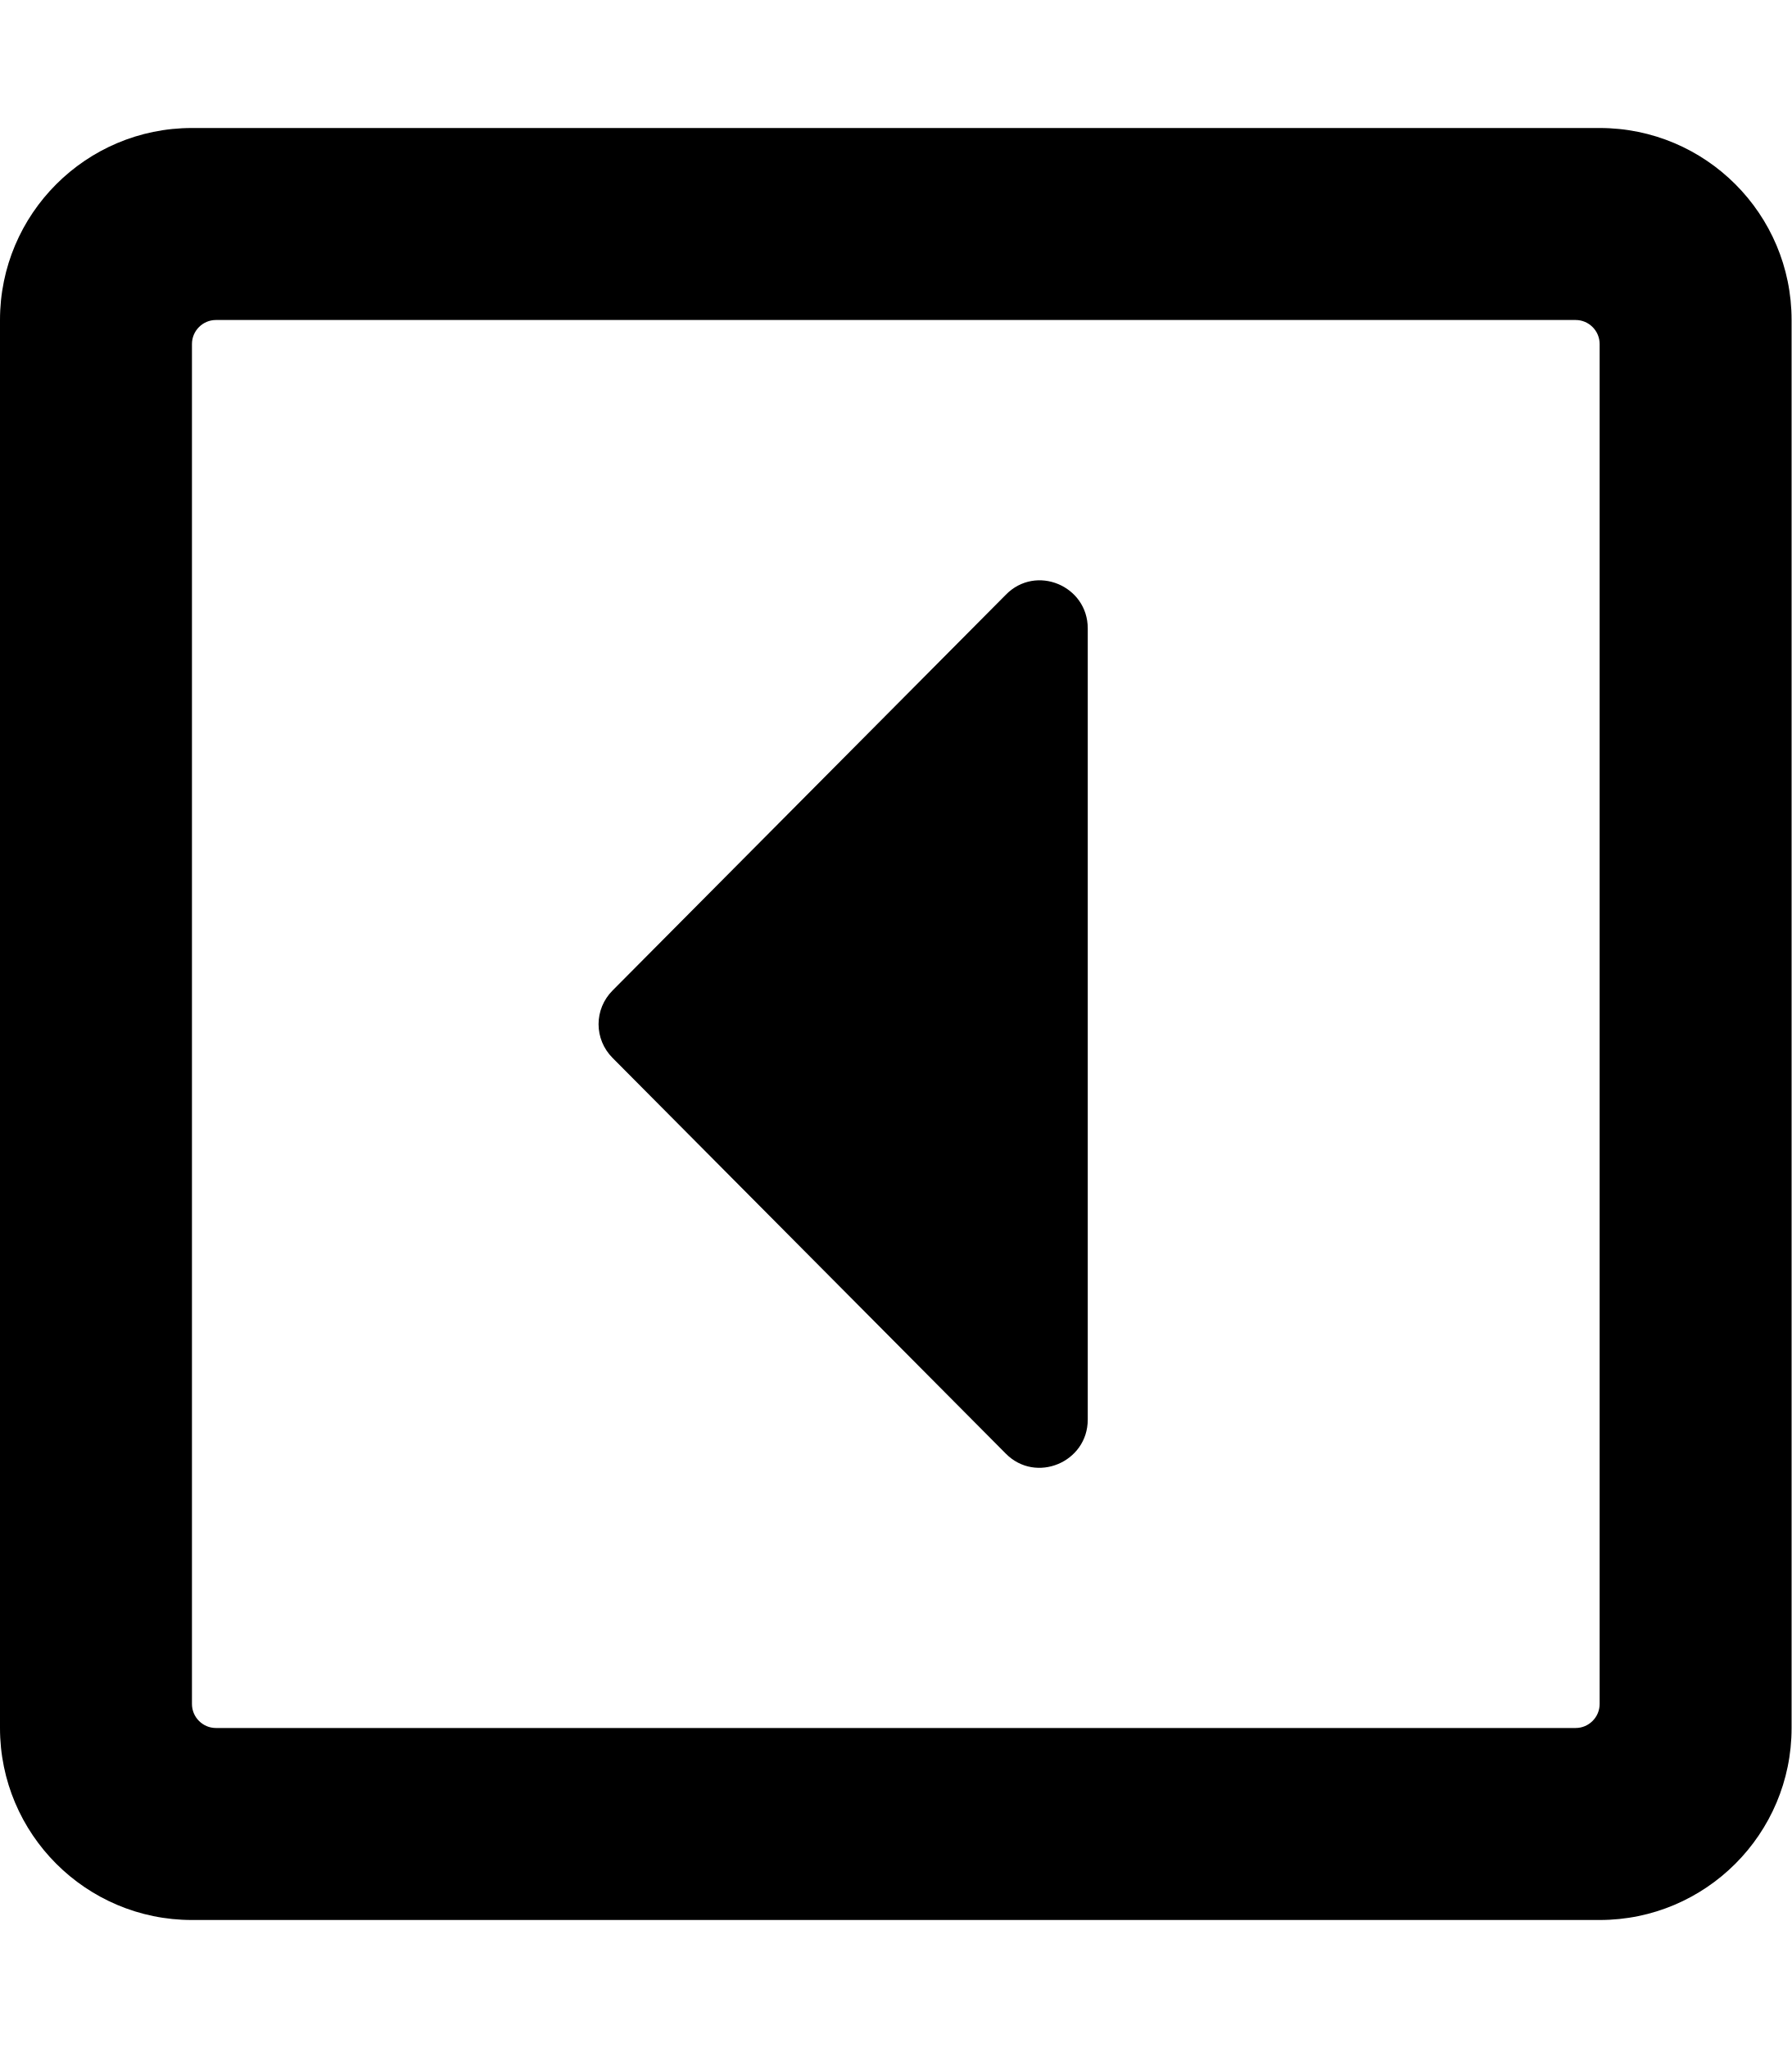
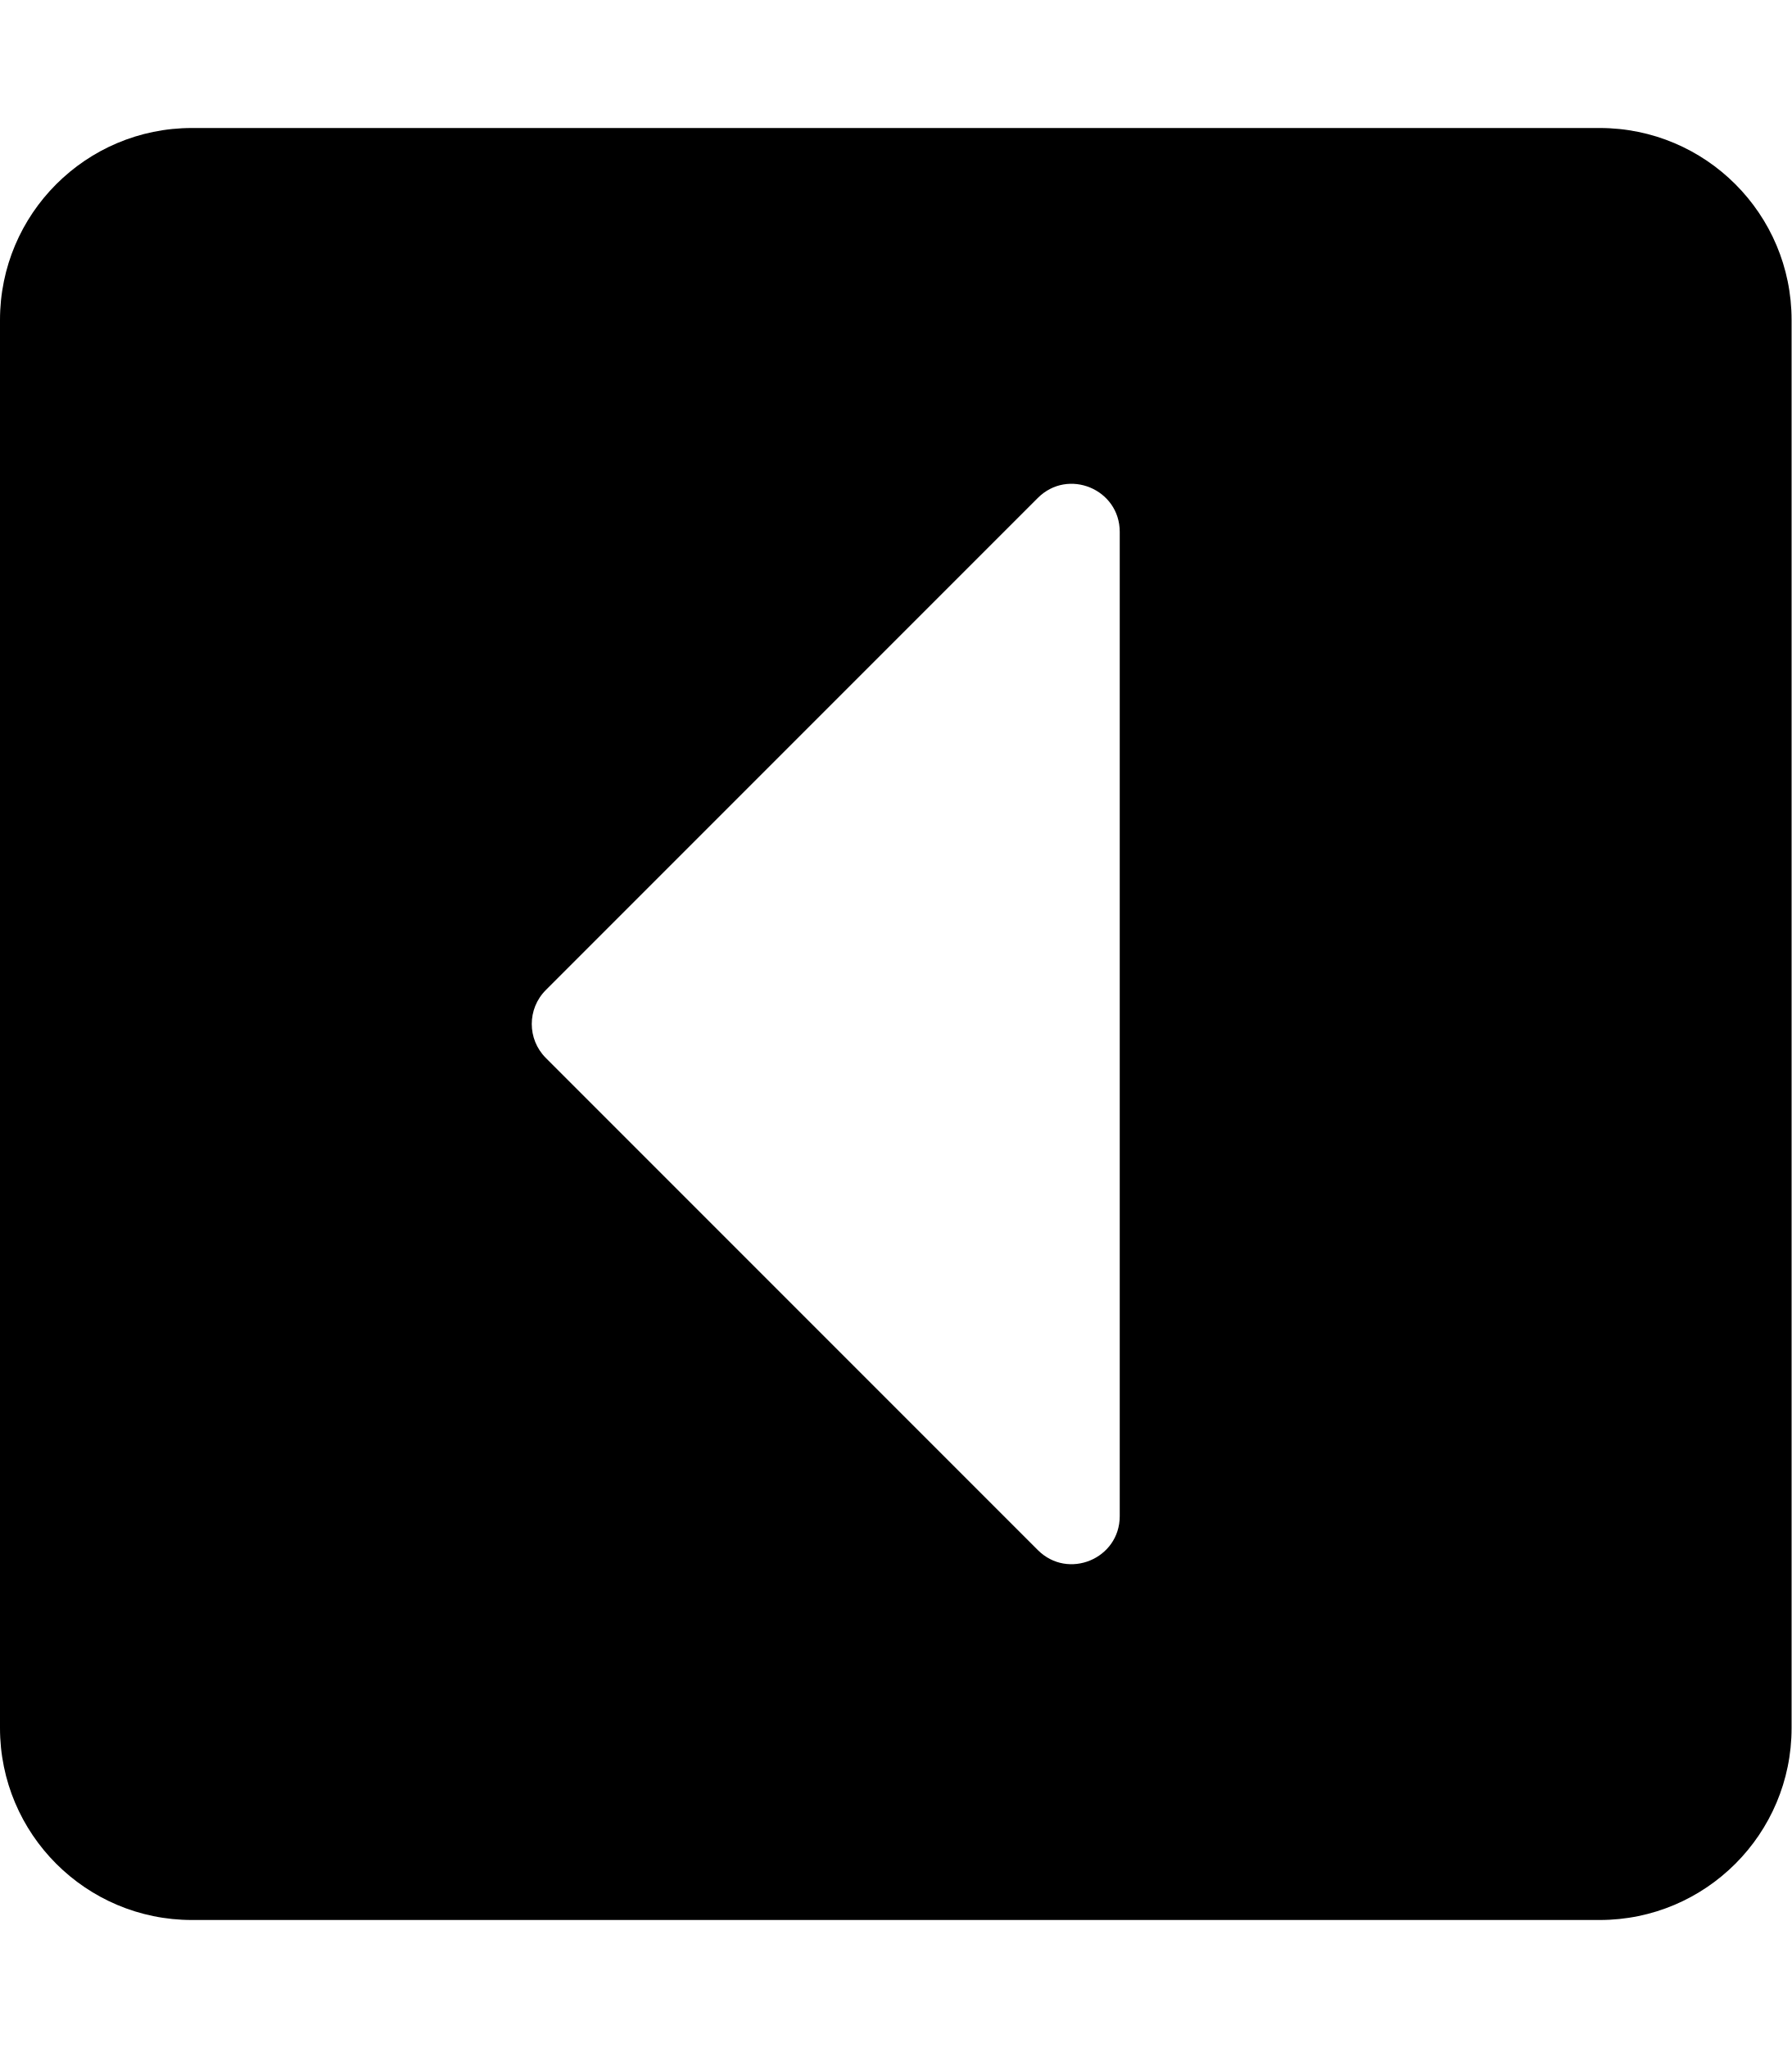
<svg xmlns="http://www.w3.org/2000/svg" viewBox="0 0 448 512">
-   <path d="M272 157.1v197.8c0 10.7-13 16.1-20.5 8.5l-98.3-98.9c-4.7-4.7-4.7-12.2 0-16.9l98.3-98.9c7.5-7.7 20.5-2.3 20.5 8.4zM448 80v352c0 26.5-21.5 48-48 48H48c-26.5 0-48-21.5-48-48V80c0-26.5 21.5-48 48-48h352c26.5 0 48 21.5 48 48zm-48 346V86c0-3.3-2.7-6-6-6H54c-3.3 0-6 2.7-6 6v340c0 3.3 2.7 6 6 6h340c3.3 0 6-2.7 6-6z" />
+   <path d="M400 480H48c-26.51 0-48-21.49-48-48V80c0-26.51 21.49-48 48-48h352c26.51 0 48 21.49 48 48v352c0 26.51-21.49 48-48 48zM259.515 124.485l-123.03 123.03c-4.686 4.686-4.686 12.284 0 16.971l123.029 123.029c7.56 7.56 20.485 2.206 20.485-8.485V132.971c.001-10.691-12.925-16.045-20.484-8.486z" />
</svg>
